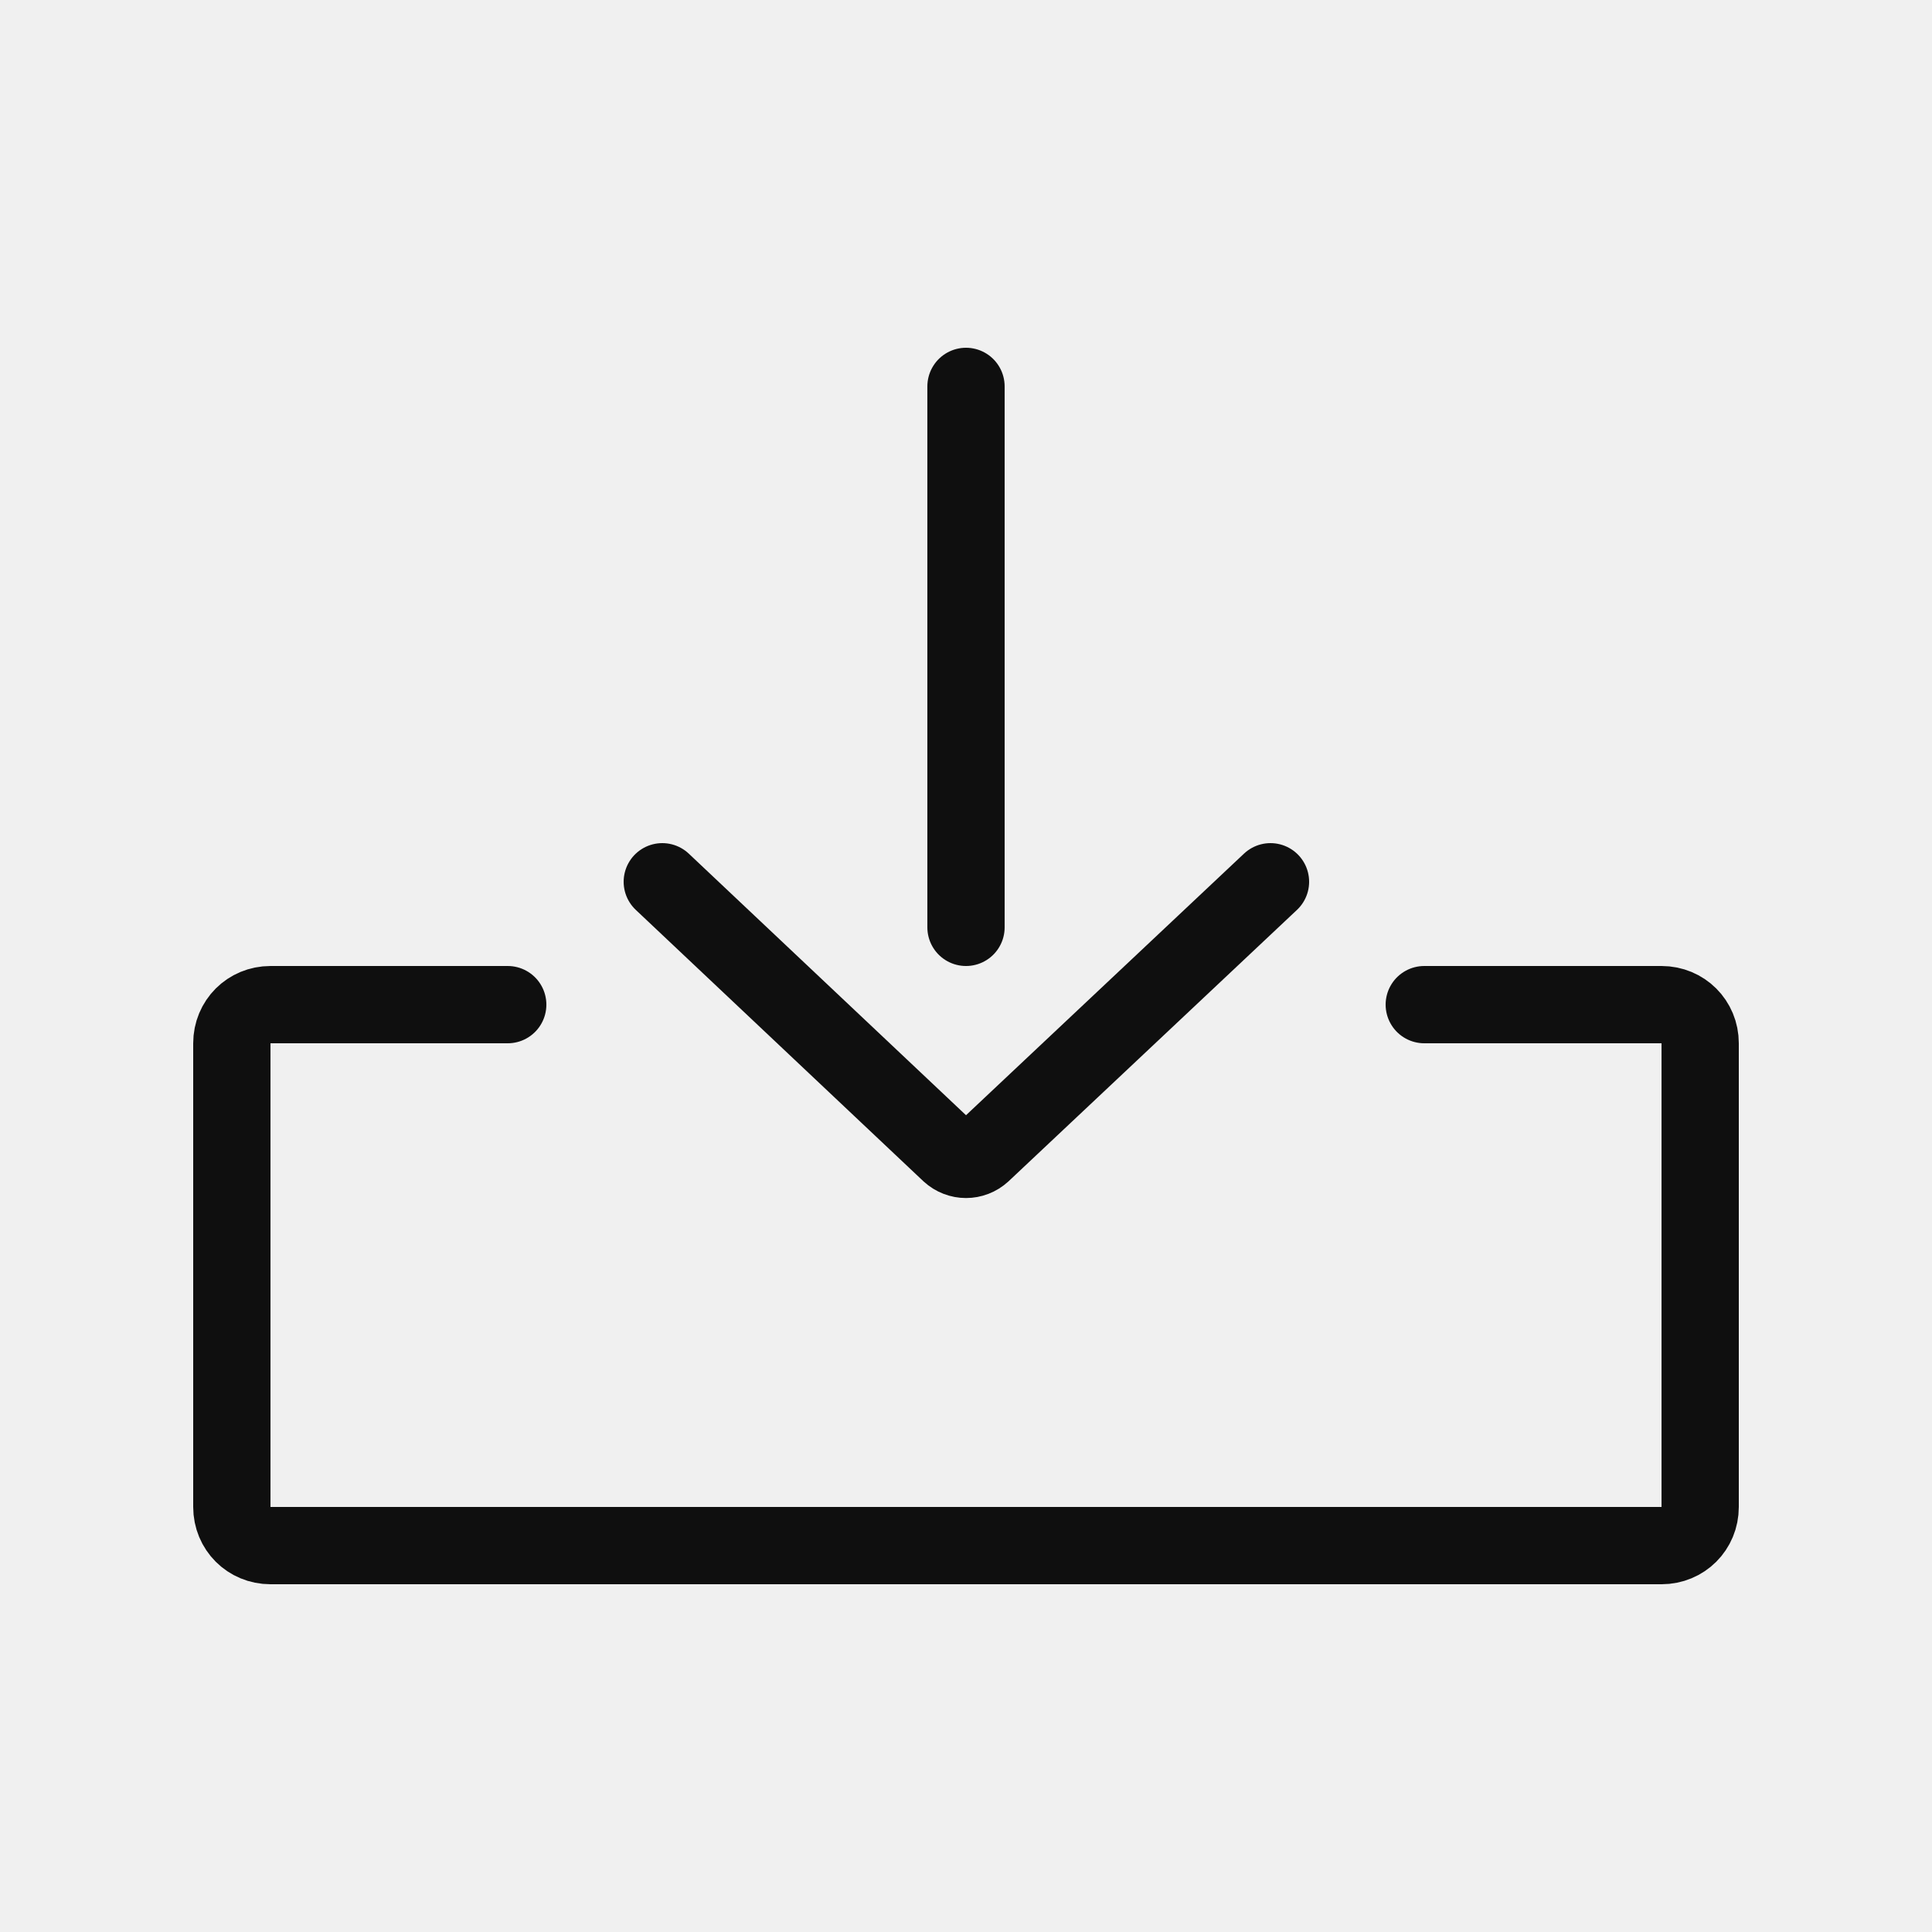
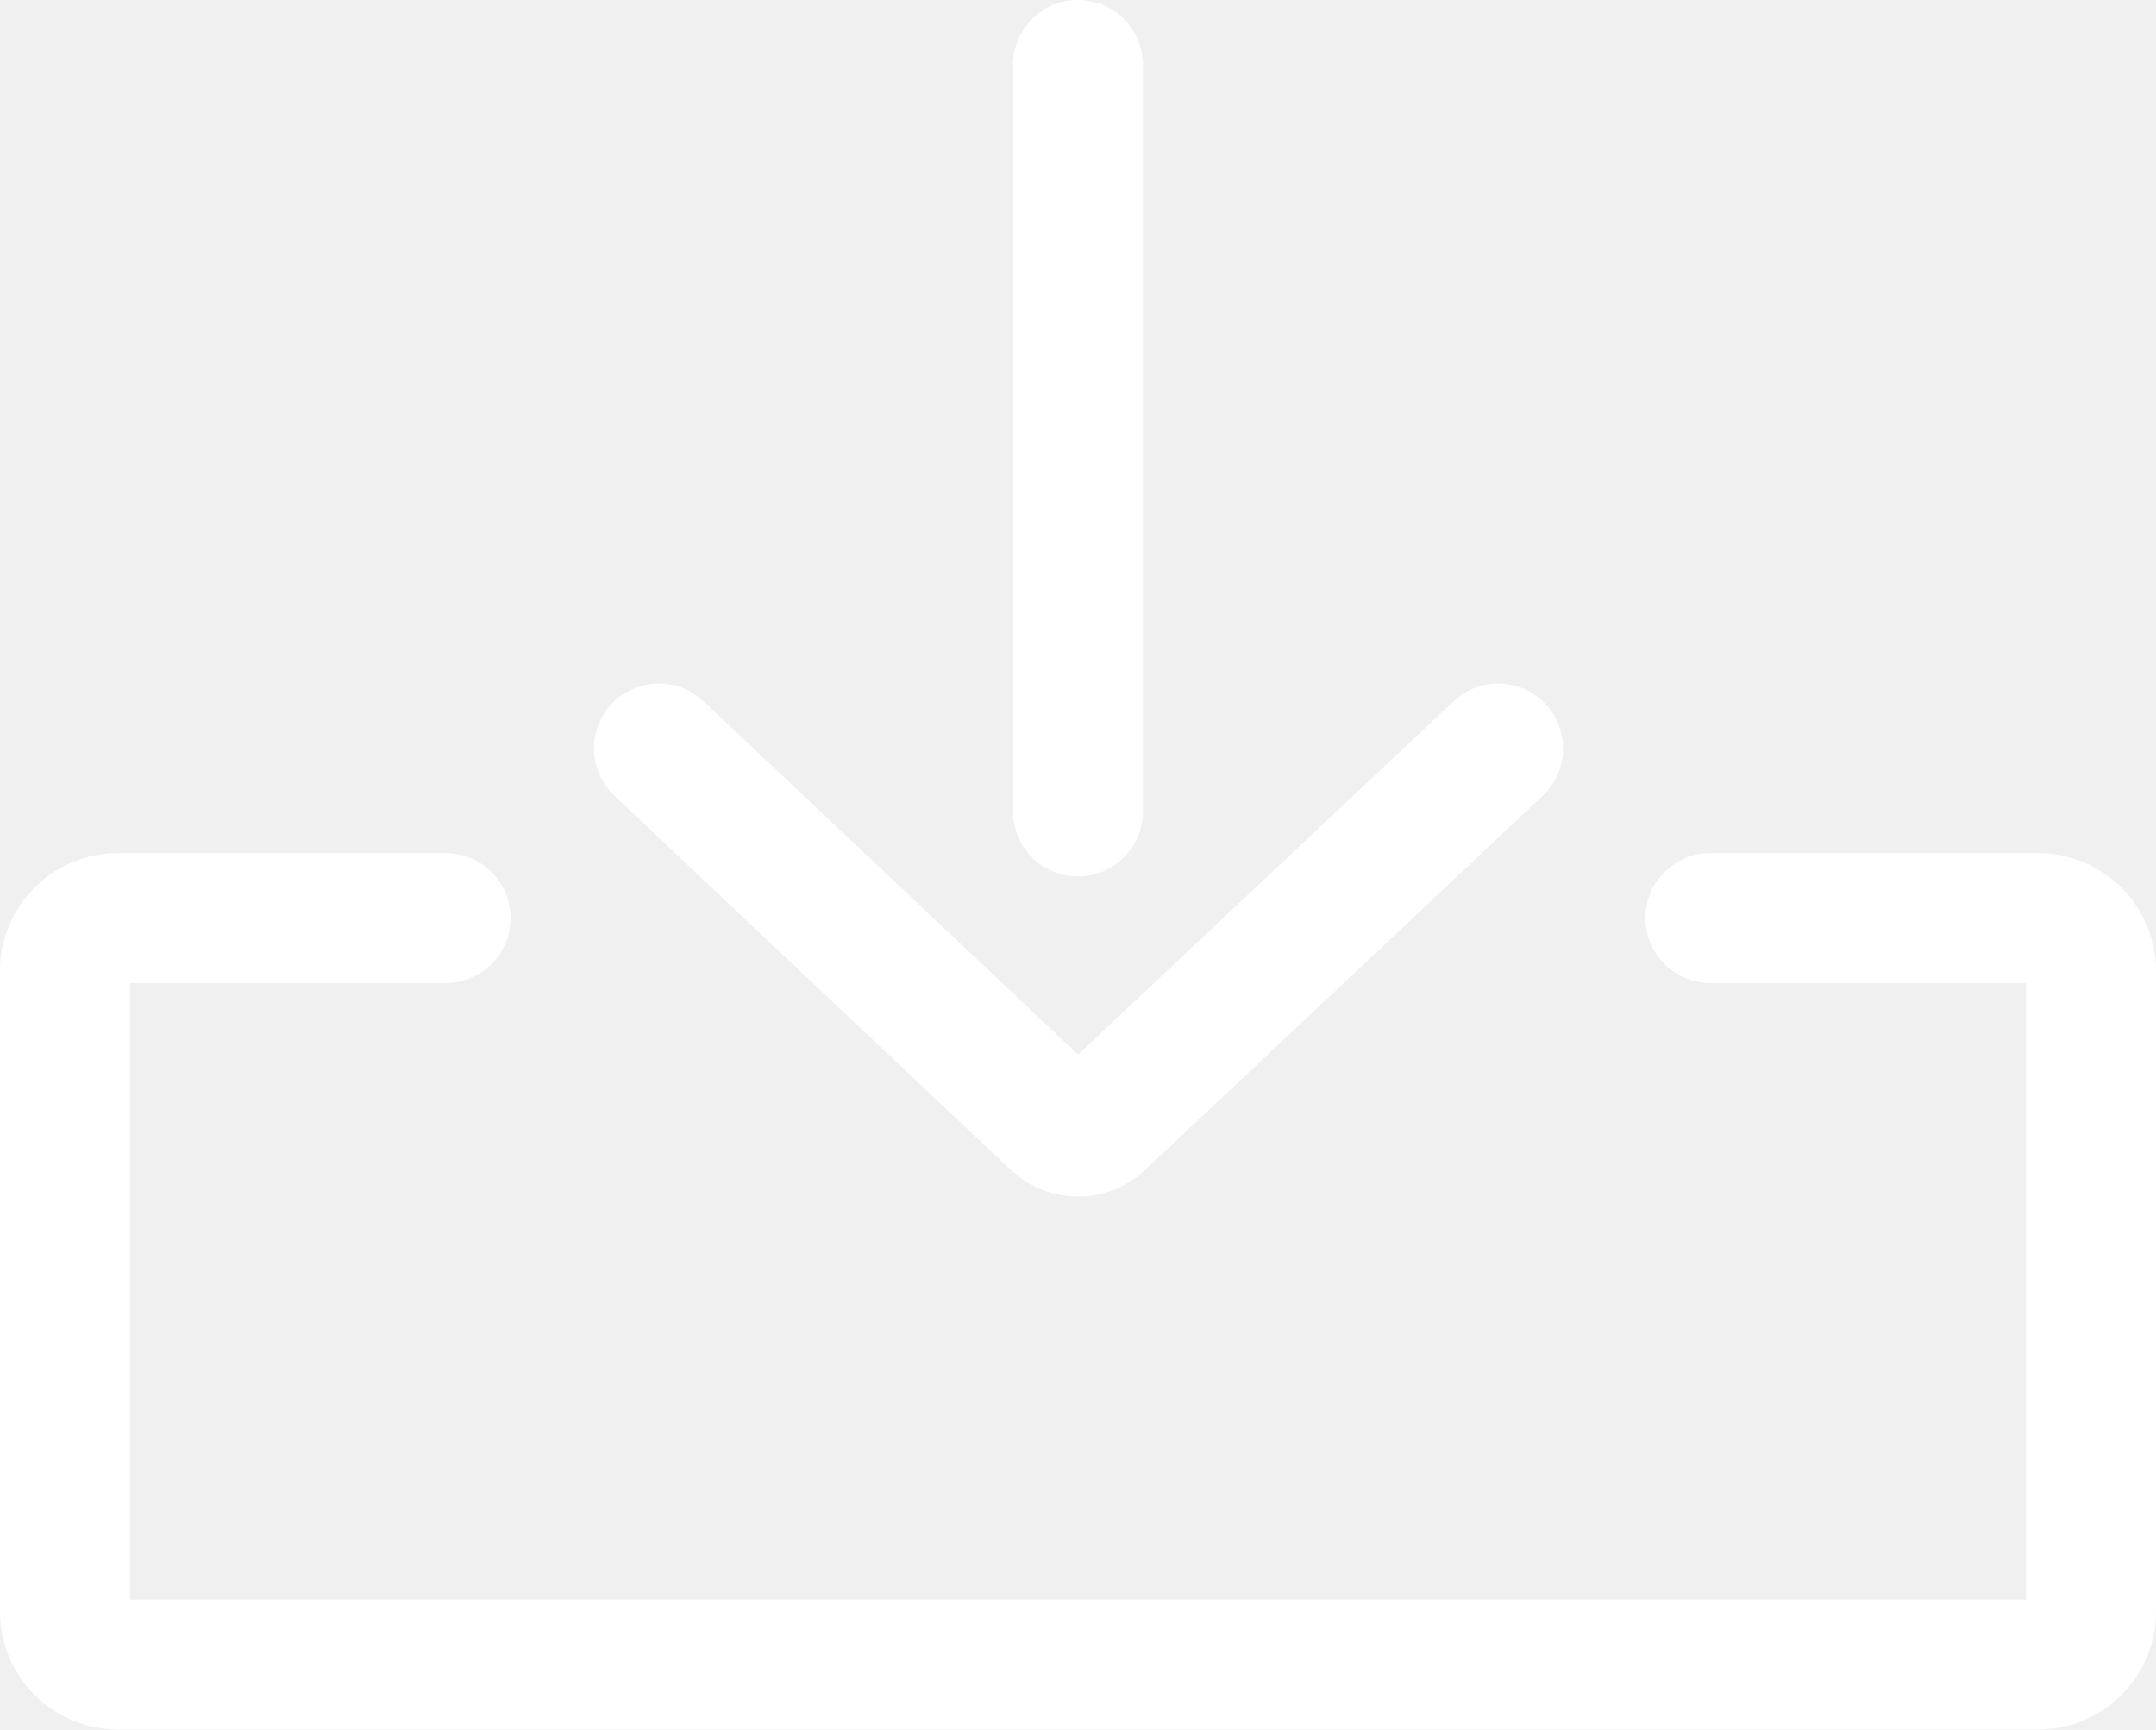
- <svg xmlns="http://www.w3.org/2000/svg" width="800px" height="800px" viewBox="-0.5 0 25 25" fill="none">
-   <path d="M8.07 11.41L11.79 14.92C11.91 15.03 12.09 15.03 12.21 14.92L15.94 11.41" stroke="#0F0F0F" stroke-miterlimit="10" stroke-linecap="round" stroke-linejoin="round" />
-   <path d="M12 12V5" stroke="#0F0F0F" stroke-miterlimit="10" stroke-linecap="round" stroke-linejoin="round" />
-   <path d="M17.93 13H21C21.28 13 21.5 13.22 21.5 13.5V19.5C21.5 19.78 21.28 20 21 20H3C2.72 20 2.5 19.78 2.5 19.5V13.5C2.5 13.22 2.72 13 3 13H6.07" stroke="#0F0F0F" stroke-miterlimit="10" stroke-linecap="round" stroke-linejoin="round" />
+ <svg xmlns="http://www.w3.org/2000/svg" version="1.1" width="124.411" height="99.798" viewBox="0,0,124.411,99.798">
+   <g transform="translate(-1.79437,-14.10081)">
+     <g fill="none" stroke="#ffffff" stroke-width="7.5" stroke-linecap="round" stroke-linejoin="round" stroke-miterlimit="10">
+       <path d="M88.244,57.293l-22.952,21.598c-0.738,0.677 -1.847,0.677 -2.585,0l-22.89,-21.598" />
+       <path d="M64,17.851v43.073" />
+       <path d="M100.489,67.077h18.89c1.723,0 3.077,1.354 3.077,3.077v36.919c0,1.723 -1.354,3.077 -3.077,3.077h-110.758c-1.723,0 -3.077,-1.354 -3.077,-3.077v-36.919c0,-1.723 1.354,-3.077 3.077,-3.077h18.89" />
+     </g>
+   </g>
</svg>
